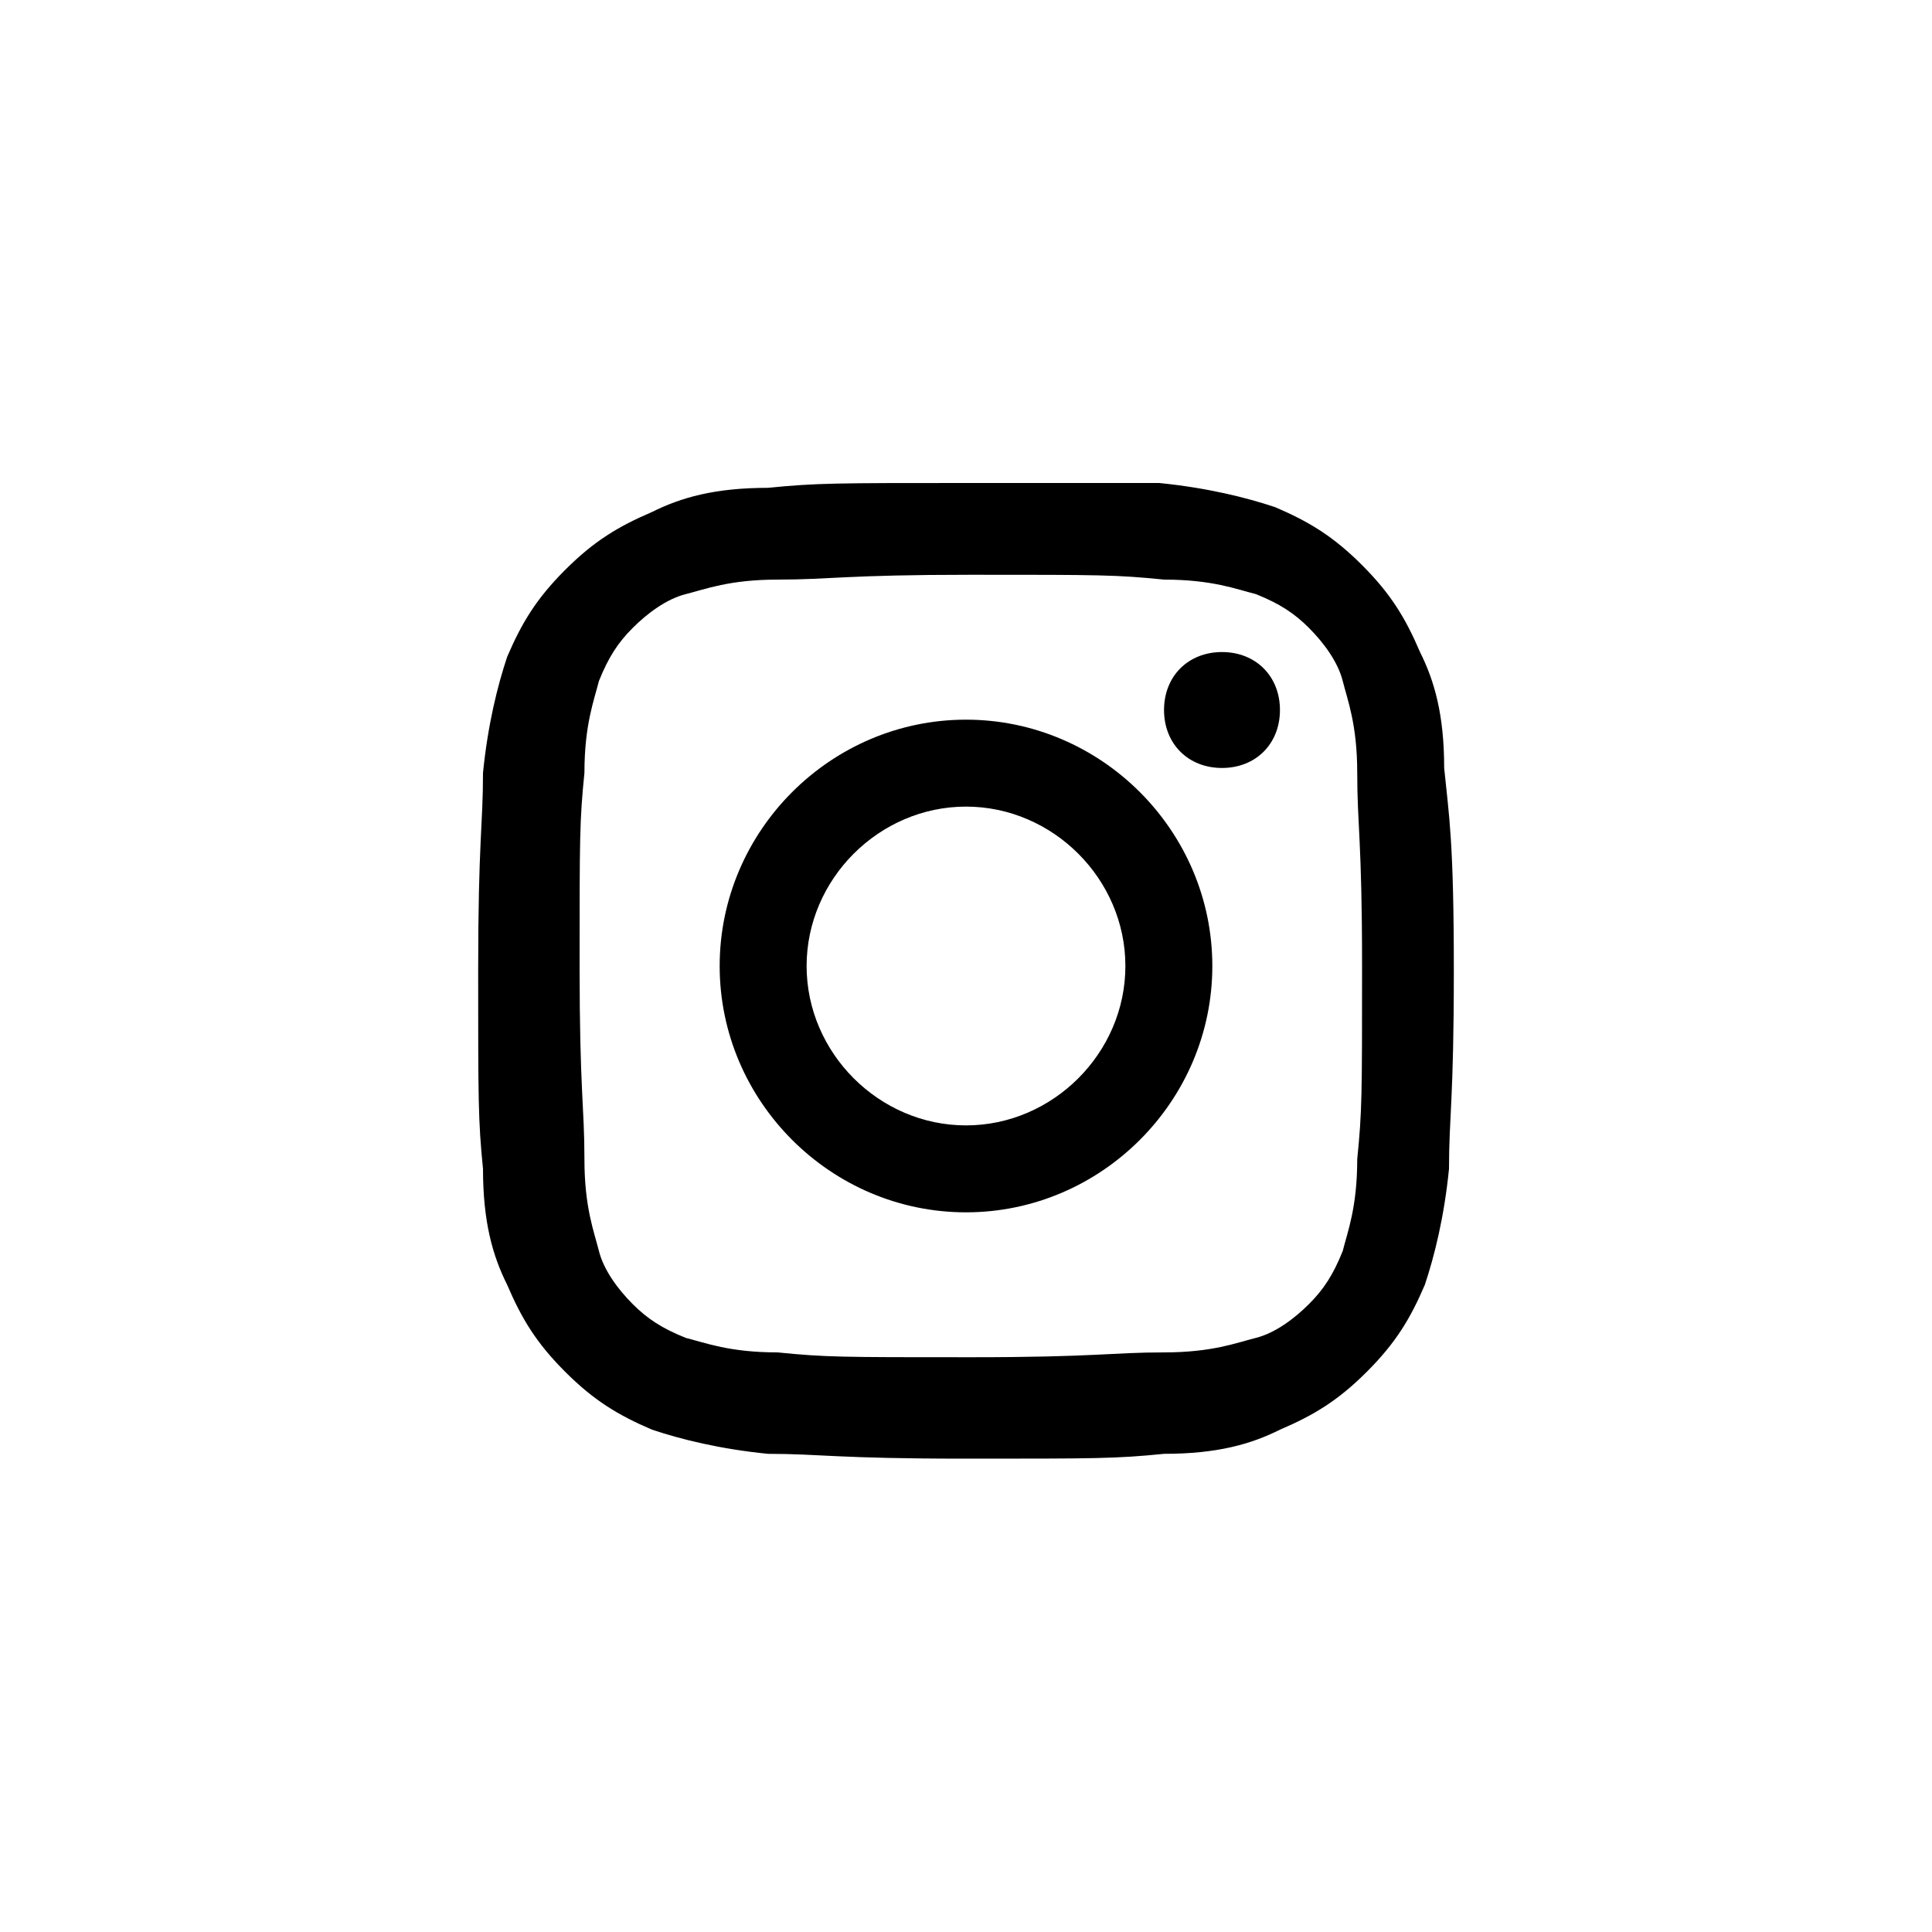
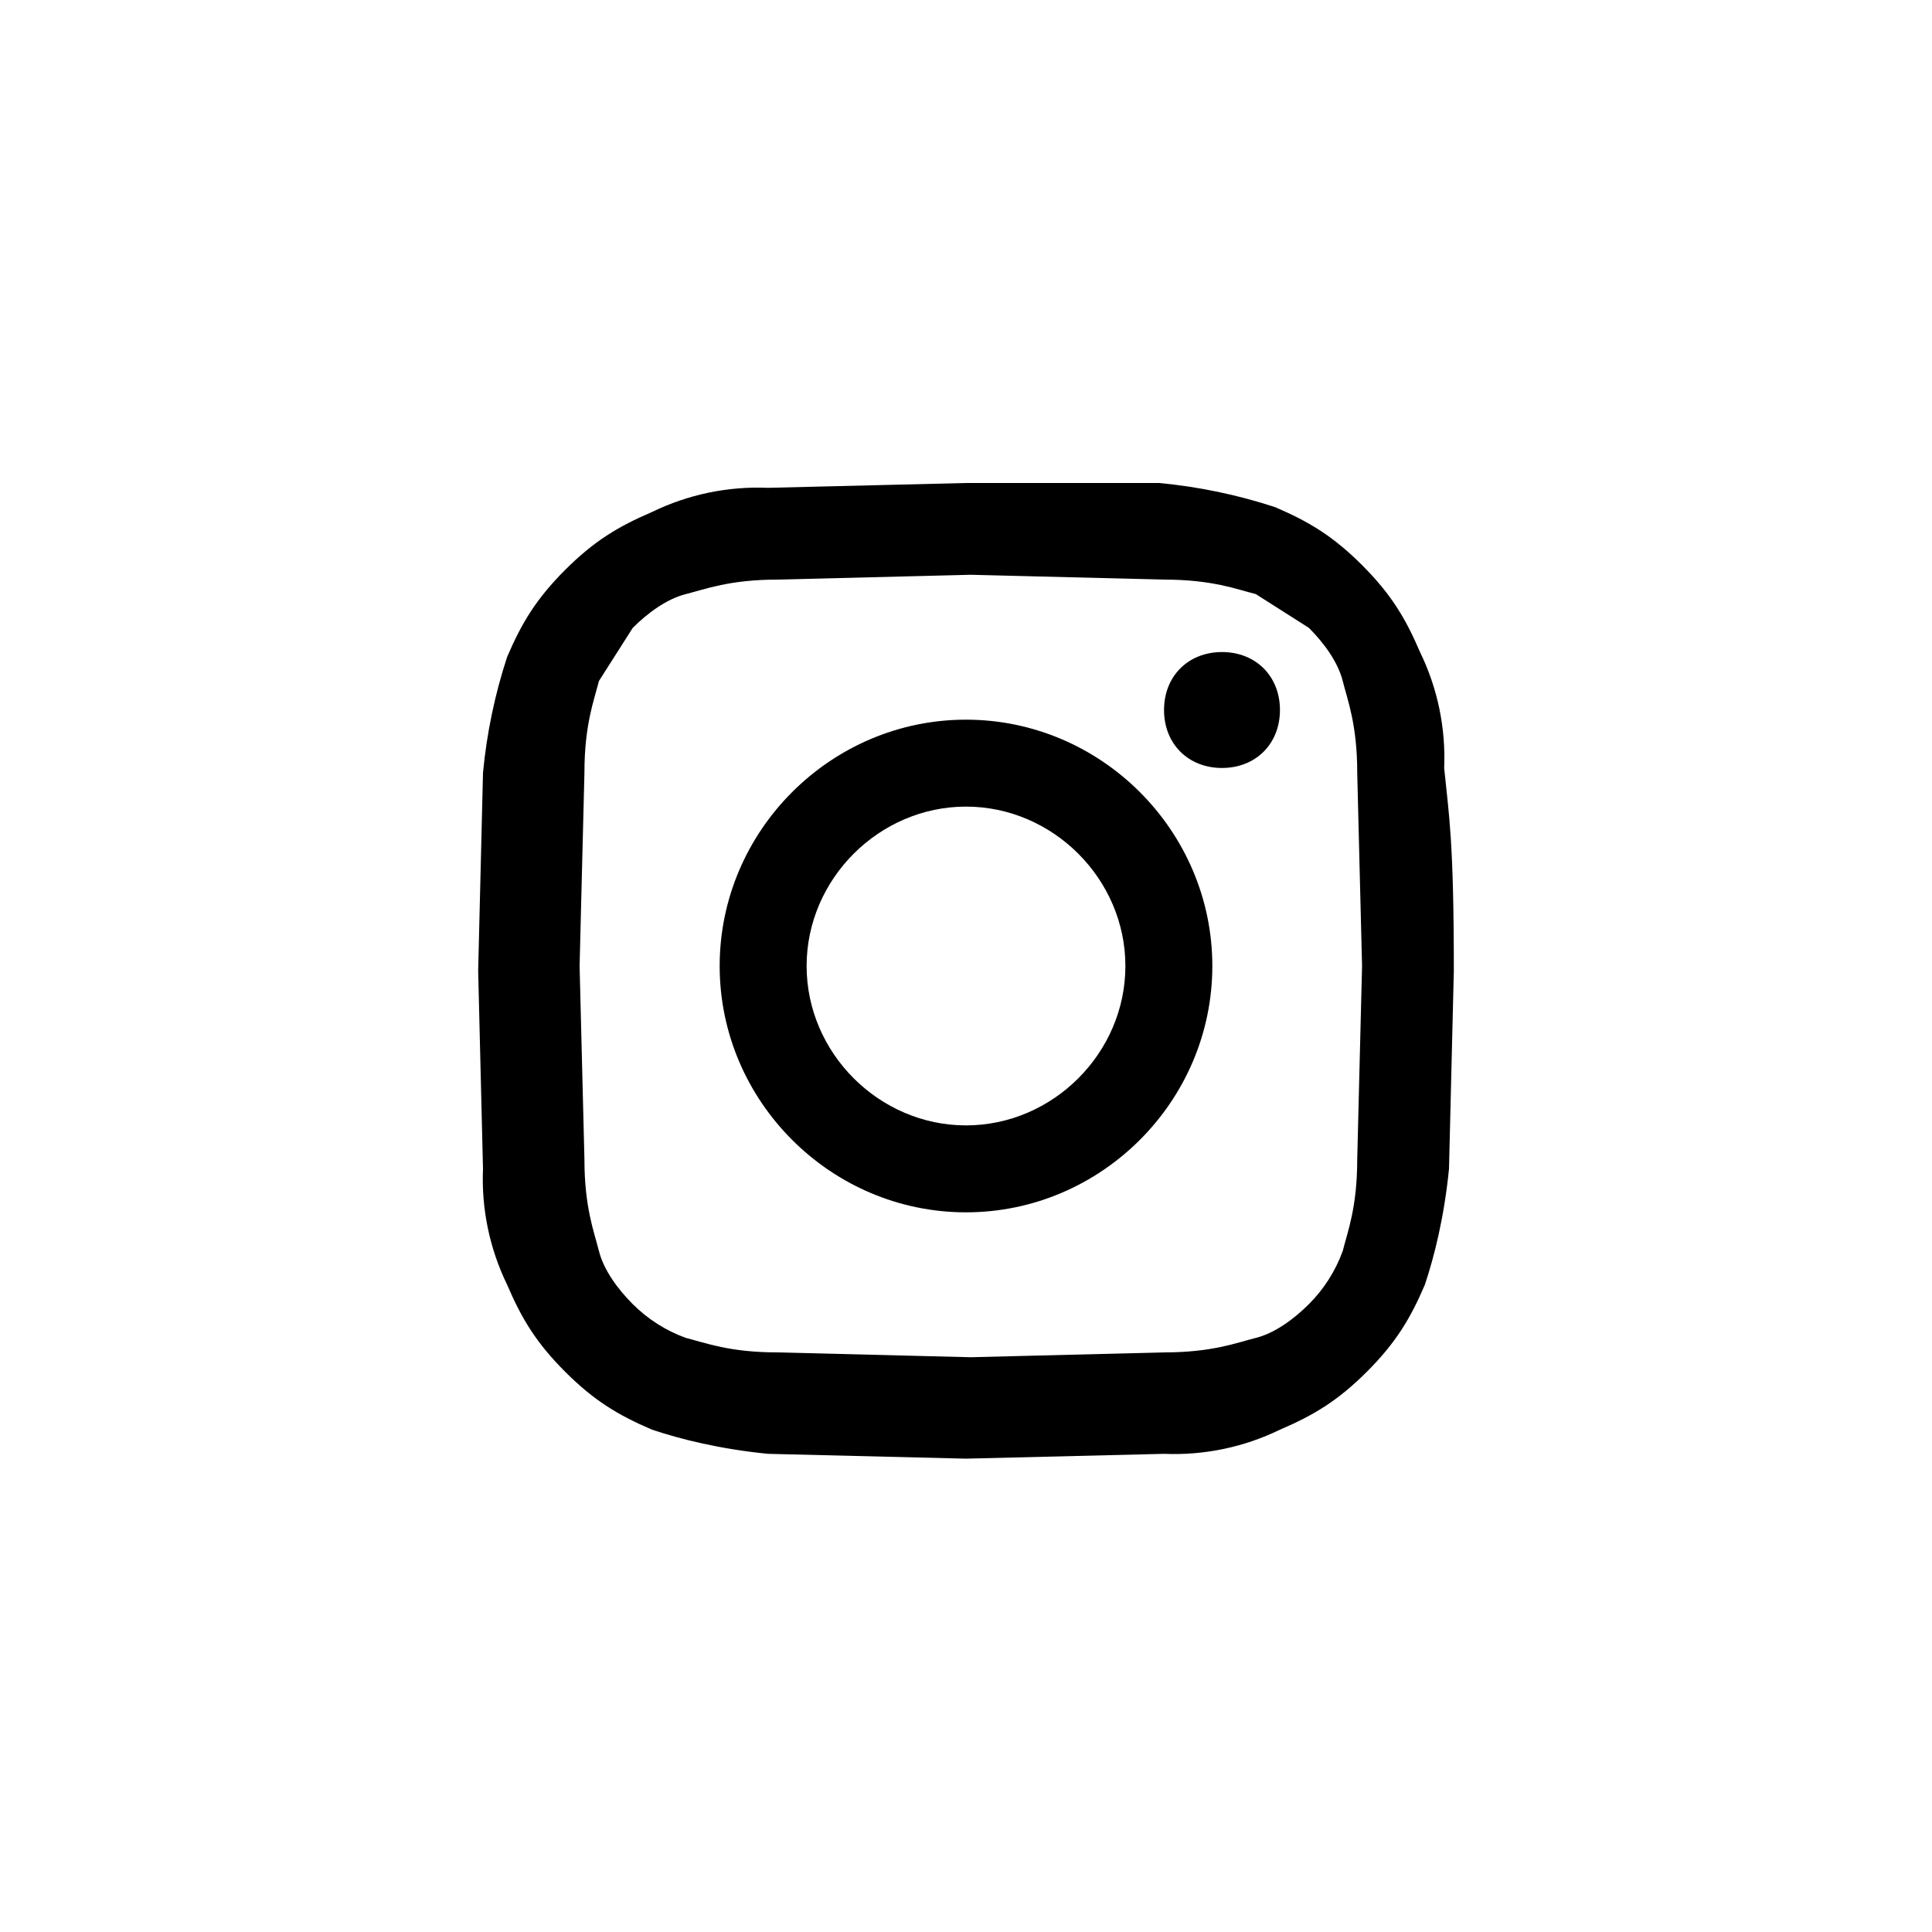
<svg xmlns="http://www.w3.org/2000/svg" viewBox="0 0 40 40">
-   <path d="M25.3 13.5c-.7 0-1.2.5-1.2 1.2s.5 1.2 1.2 1.2 1.2-.5 1.2-1.2-.5-1.2-1.2-1.2zM20 14.9c-2.8 0-5.1 2.3-5.1 5.1s2.3 5.1 5.1 5.1 5.1-2.3 5.1-5.1-2.3-5.1-5.1-5.1zm0 8.4c-1.8 0-3.3-1.5-3.3-3.3s1.5-3.3 3.3-3.3c1.8 0 3.3 1.5 3.3 3.3s-1.5 3.3-3.3 3.3zm9.9-7.4c0-1.1-.2-1.8-.5-2.4-.3-.7-.6-1.2-1.2-1.8-.6-.6-1.1-.9-1.8-1.2-.6-.2-1.4-.4-2.4-.5h-4c-2.7 0-3.1 0-4.1.1-1.1 0-1.8.2-2.4.5-.7.3-1.2.6-1.8 1.2-.6.6-.9 1.1-1.2 1.8-.2.6-.4 1.4-.5 2.4 0 1.1-.1 1.4-.1 4.1 0 2.7 0 3.1.1 4.1 0 1.1.2 1.8.5 2.4.3.7.6 1.2 1.2 1.8.6.6 1.1.9 1.8 1.2.6.2 1.4.4 2.4.5 1.1 0 1.4.1 4.1.1s3.1 0 4.1-.1c1.1 0 1.8-.2 2.4-.5.7-.3 1.2-.6 1.8-1.2.6-.6.9-1.1 1.2-1.8.2-.6.4-1.4.5-2.4 0-1.1.1-1.4.1-4.1s-.1-3.2-.2-4.2zM28.1 24c0 1-.2 1.5-.3 1.9-.2.5-.4.8-.7 1.1-.3.3-.7.6-1.1.7-.4.1-.9.3-1.9.3-1.1 0-1.4.1-4 .1-2.7 0-3 0-4-.1-1 0-1.5-.2-1.9-.3-.5-.2-.8-.4-1.1-.7-.3-.3-.6-.7-.7-1.1-.1-.4-.3-.9-.3-1.9 0-1.1-.1-1.4-.1-4 0-2.7 0-3 .1-4 0-1 .2-1.5.3-1.9.2-.5.4-.8.7-1.1s.7-.6 1.1-.7c.4-.1.9-.3 1.9-.3 1.1 0 1.4-.1 4-.1 2.7 0 3 0 4 .1 1 0 1.5.2 1.9.3.5.2.8.4 1.1.7.3.3.6.7.7 1.1.1.4.3.9.3 1.9 0 1.1.1 1.4.1 4 0 2.7 0 3-.1 4z" />
+   <path d="M25.3 13.5c-.7 0-1.2.5-1.2 1.2s.5 1.2 1.2 1.2 1.2-.5 1.2-1.2-.5-1.2-1.2-1.2zM20 14.9c-2.8 0-5.1 2.3-5.1 5.1s2.3 5.1 5.1 5.1 5.1-2.3 5.1-5.1-2.3-5.1-5.1-5.1zm0 8.4c-1.8 0-3.3-1.5-3.3-3.3s1.5-3.3 3.3-3.3c1.8 0 3.3 1.5 3.3 3.3s-1.5 3.3-3.3 3.3zm9.9-7.4a5 5 0 00-.5-2.4c-.3-.7-.6-1.2-1.2-1.8-.6-.6-1.1-.9-1.8-1.2A11 11 0 0024 10h-4l-4.1.1a5 5 0 00-2.4.5c-.7.3-1.2.6-1.8 1.2-.6.6-.9 1.1-1.2 1.8A11 11 0 0010 16l-.1 4.1.1 4.1a5 5 0 00.5 2.4c.3.7.6 1.2 1.2 1.8.6.6 1.1.9 1.8 1.2.6.2 1.4.4 2.4.5l4.1.1 4.1-.1a5 5 0 002.4-.5c.7-.3 1.2-.6 1.8-1.2.6-.6.9-1.1 1.2-1.8.2-.6.4-1.4.5-2.4l.1-4.1c0-2.7-.1-3.2-.2-4.2zM28.1 24c0 1-.2 1.5-.3 1.9a3 3 0 01-.7 1.1c-.3.3-.7.6-1.1.7-.4.1-.9.3-1.9.3l-4 .1-4-.1c-1 0-1.5-.2-1.9-.3a3 3 0 01-1.1-.7c-.3-.3-.6-.7-.7-1.1-.1-.4-.3-.9-.3-1.9l-.1-4 .1-4c0-1 .2-1.5.3-1.9l.7-1.1c.3-.3.7-.6 1.1-.7.4-.1.9-.3 1.9-.3l4-.1 4 .1c1 0 1.5.2 1.9.3l1.1.7c.3.3.6.7.7 1.1.1.4.3.9.3 1.9l.1 4-.1 4z" />
</svg>
